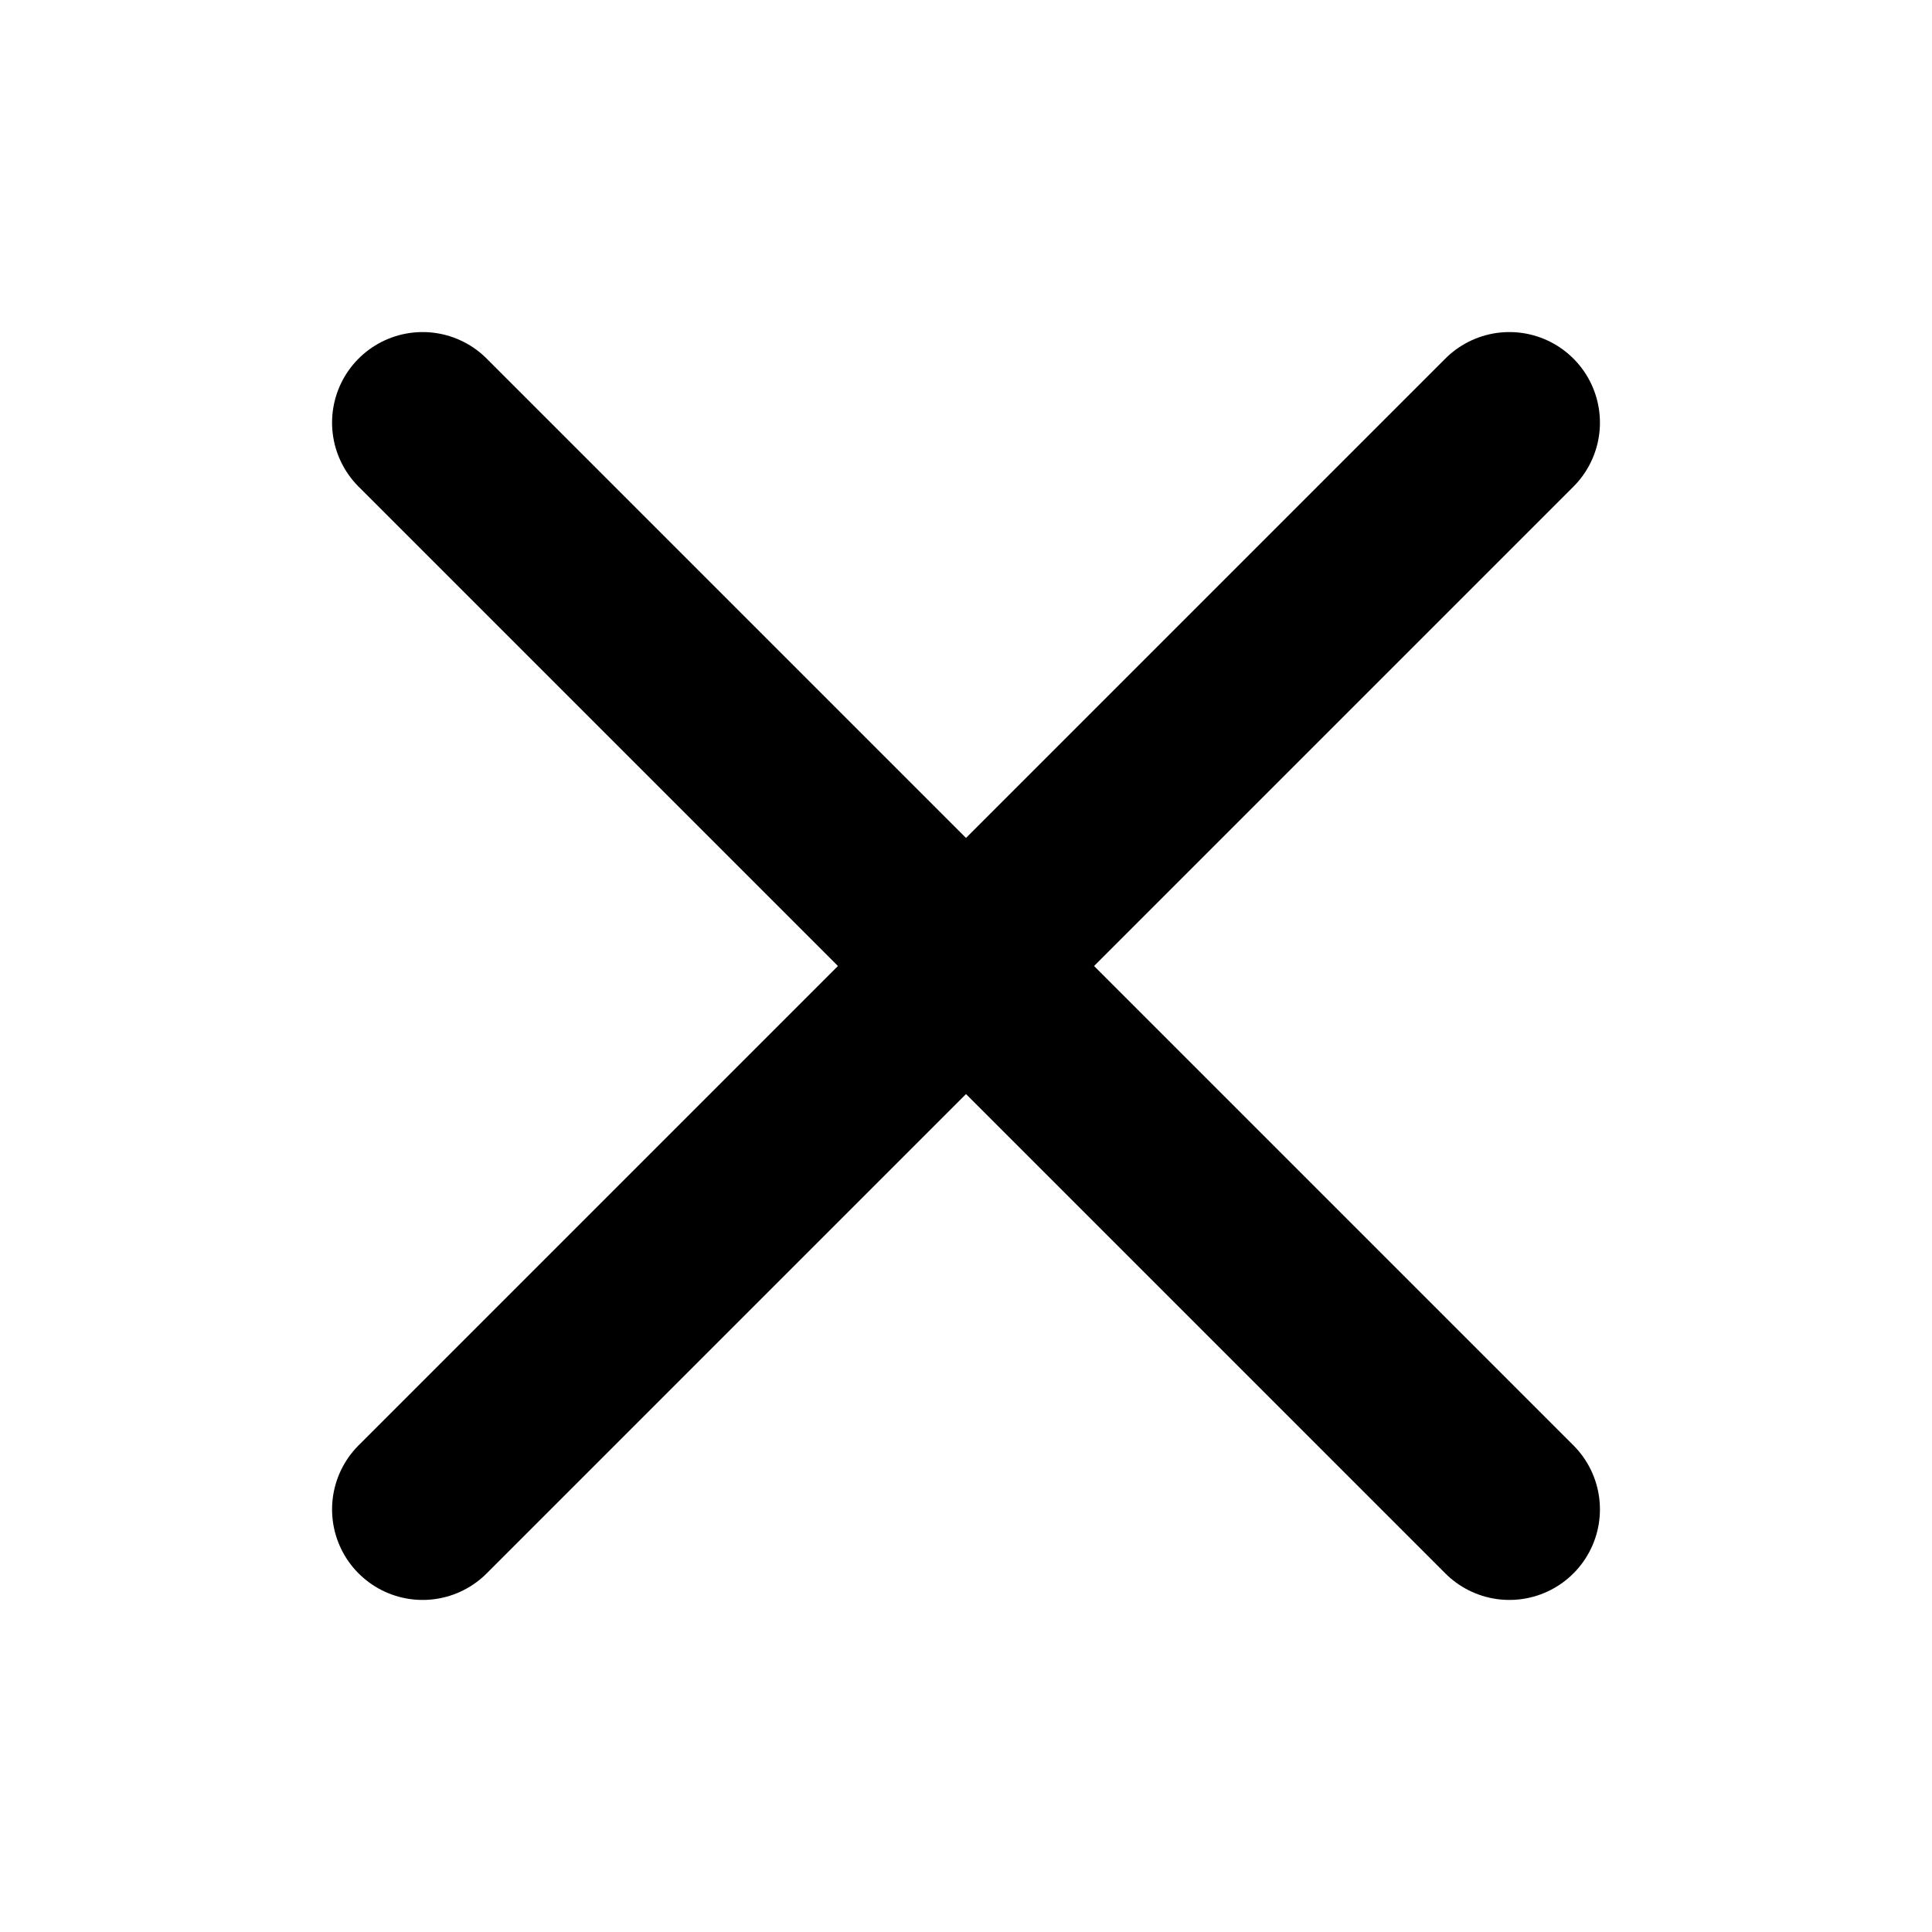
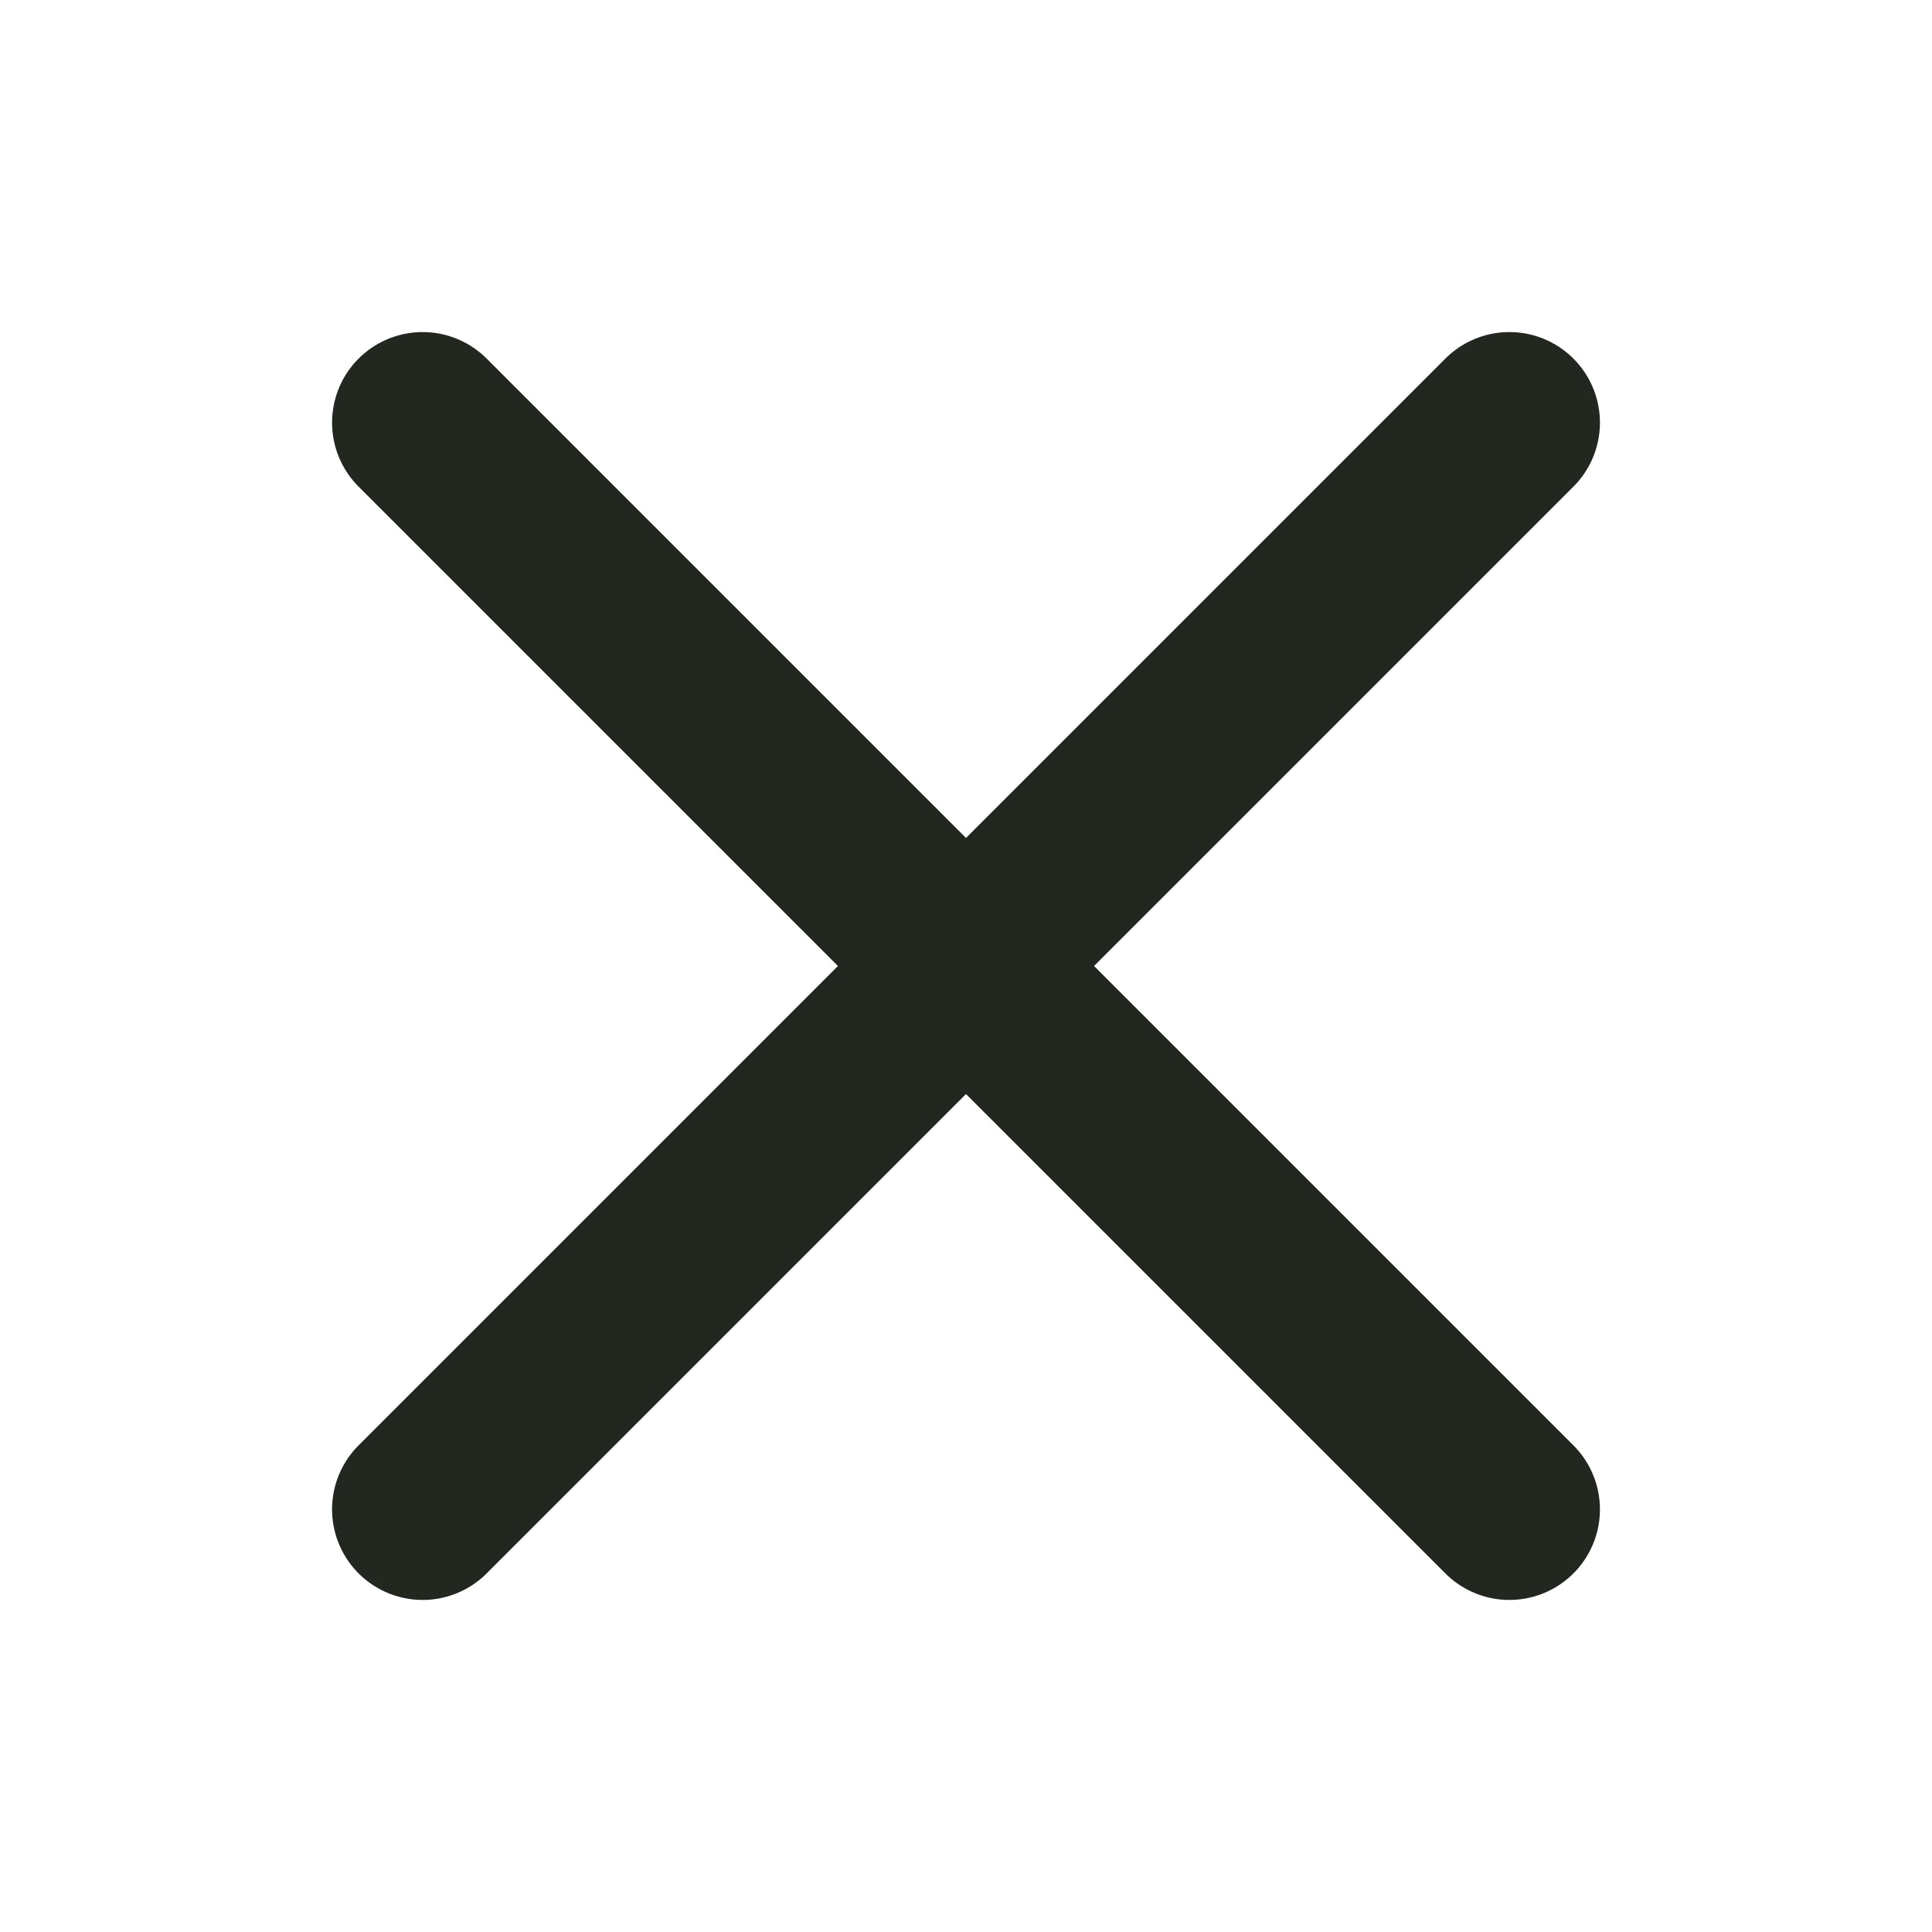
<svg xmlns="http://www.w3.org/2000/svg" className="" width="30px" height="30px" viewBox="0 0 32 32" fill="#222720">
-   <line x1="7" x2="25" y1="7" y2="25" stroke="#000000" stroke-width="3" stroke-linecap="round" />
-   <line x1="7" x2="25" y1="25" y2="7" stroke="#000000" stroke-width="3" stroke-linecap="round" />
+   <line x1="7" x2="25" y1="7" y2="25" stroke="#222720" stroke-width="3" stroke-linecap="round" />
+   <line x1="7" x2="25" y1="25" y2="7" stroke="#222720" stroke-width="3" stroke-linecap="round" />
</svg>
